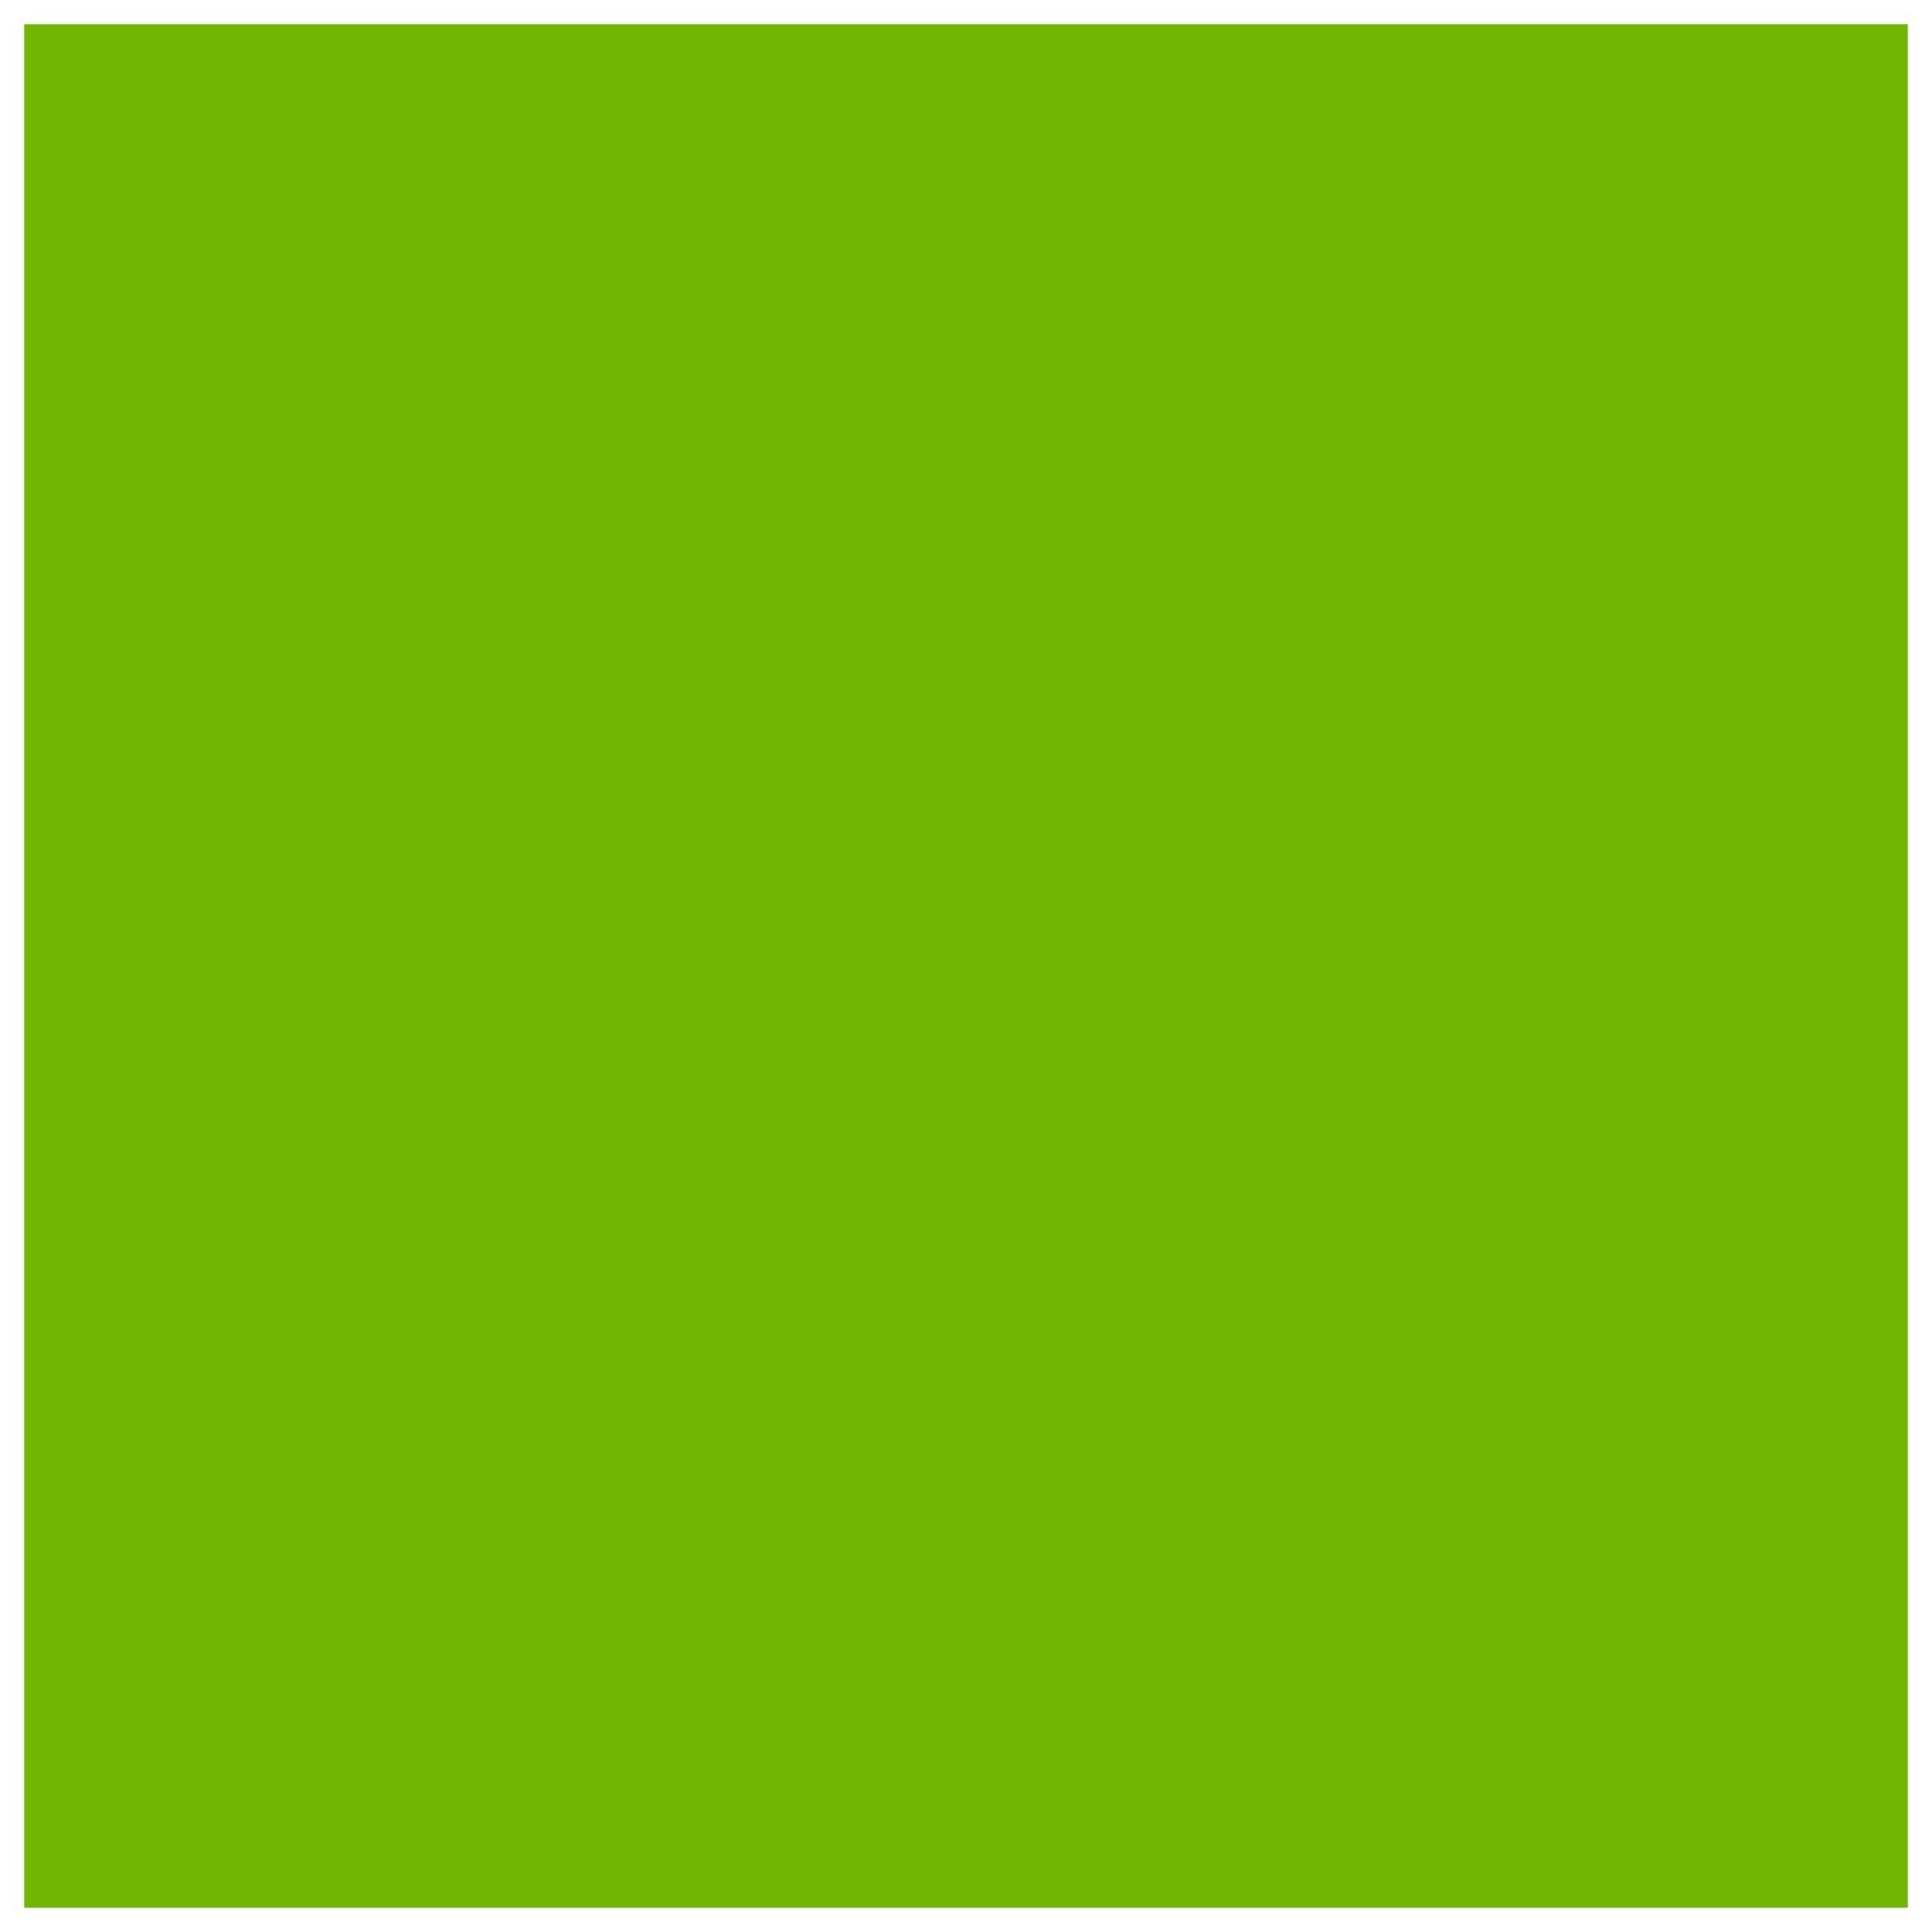
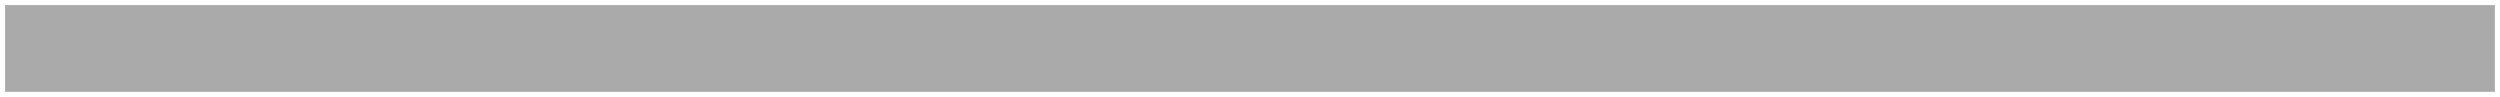
- <svg xmlns="http://www.w3.org/2000/svg" version="1.1" width="80px" height="80px">
-   <g transform="matrix(1 0 0 1 -1375 -51 )">
-     <path d="M 1376 52  L 1454 52  L 1454 130  L 1376 130  L 1376 52  Z " fill-rule="nonzero" fill="#70b603" stroke="none" />
+ <svg xmlns="http://www.w3.org/2000/svg" version="1.1" width="490px" height="19px">
+   <g transform="matrix(1 0 0 1 -1219 -274 )">
+     <path d="M 1220 275  L 1708 275  L 1708 292  L 1220 292  L 1220 275  Z " fill-rule="nonzero" fill="#aaaaaa" stroke="none" />
  </g>
</svg>
